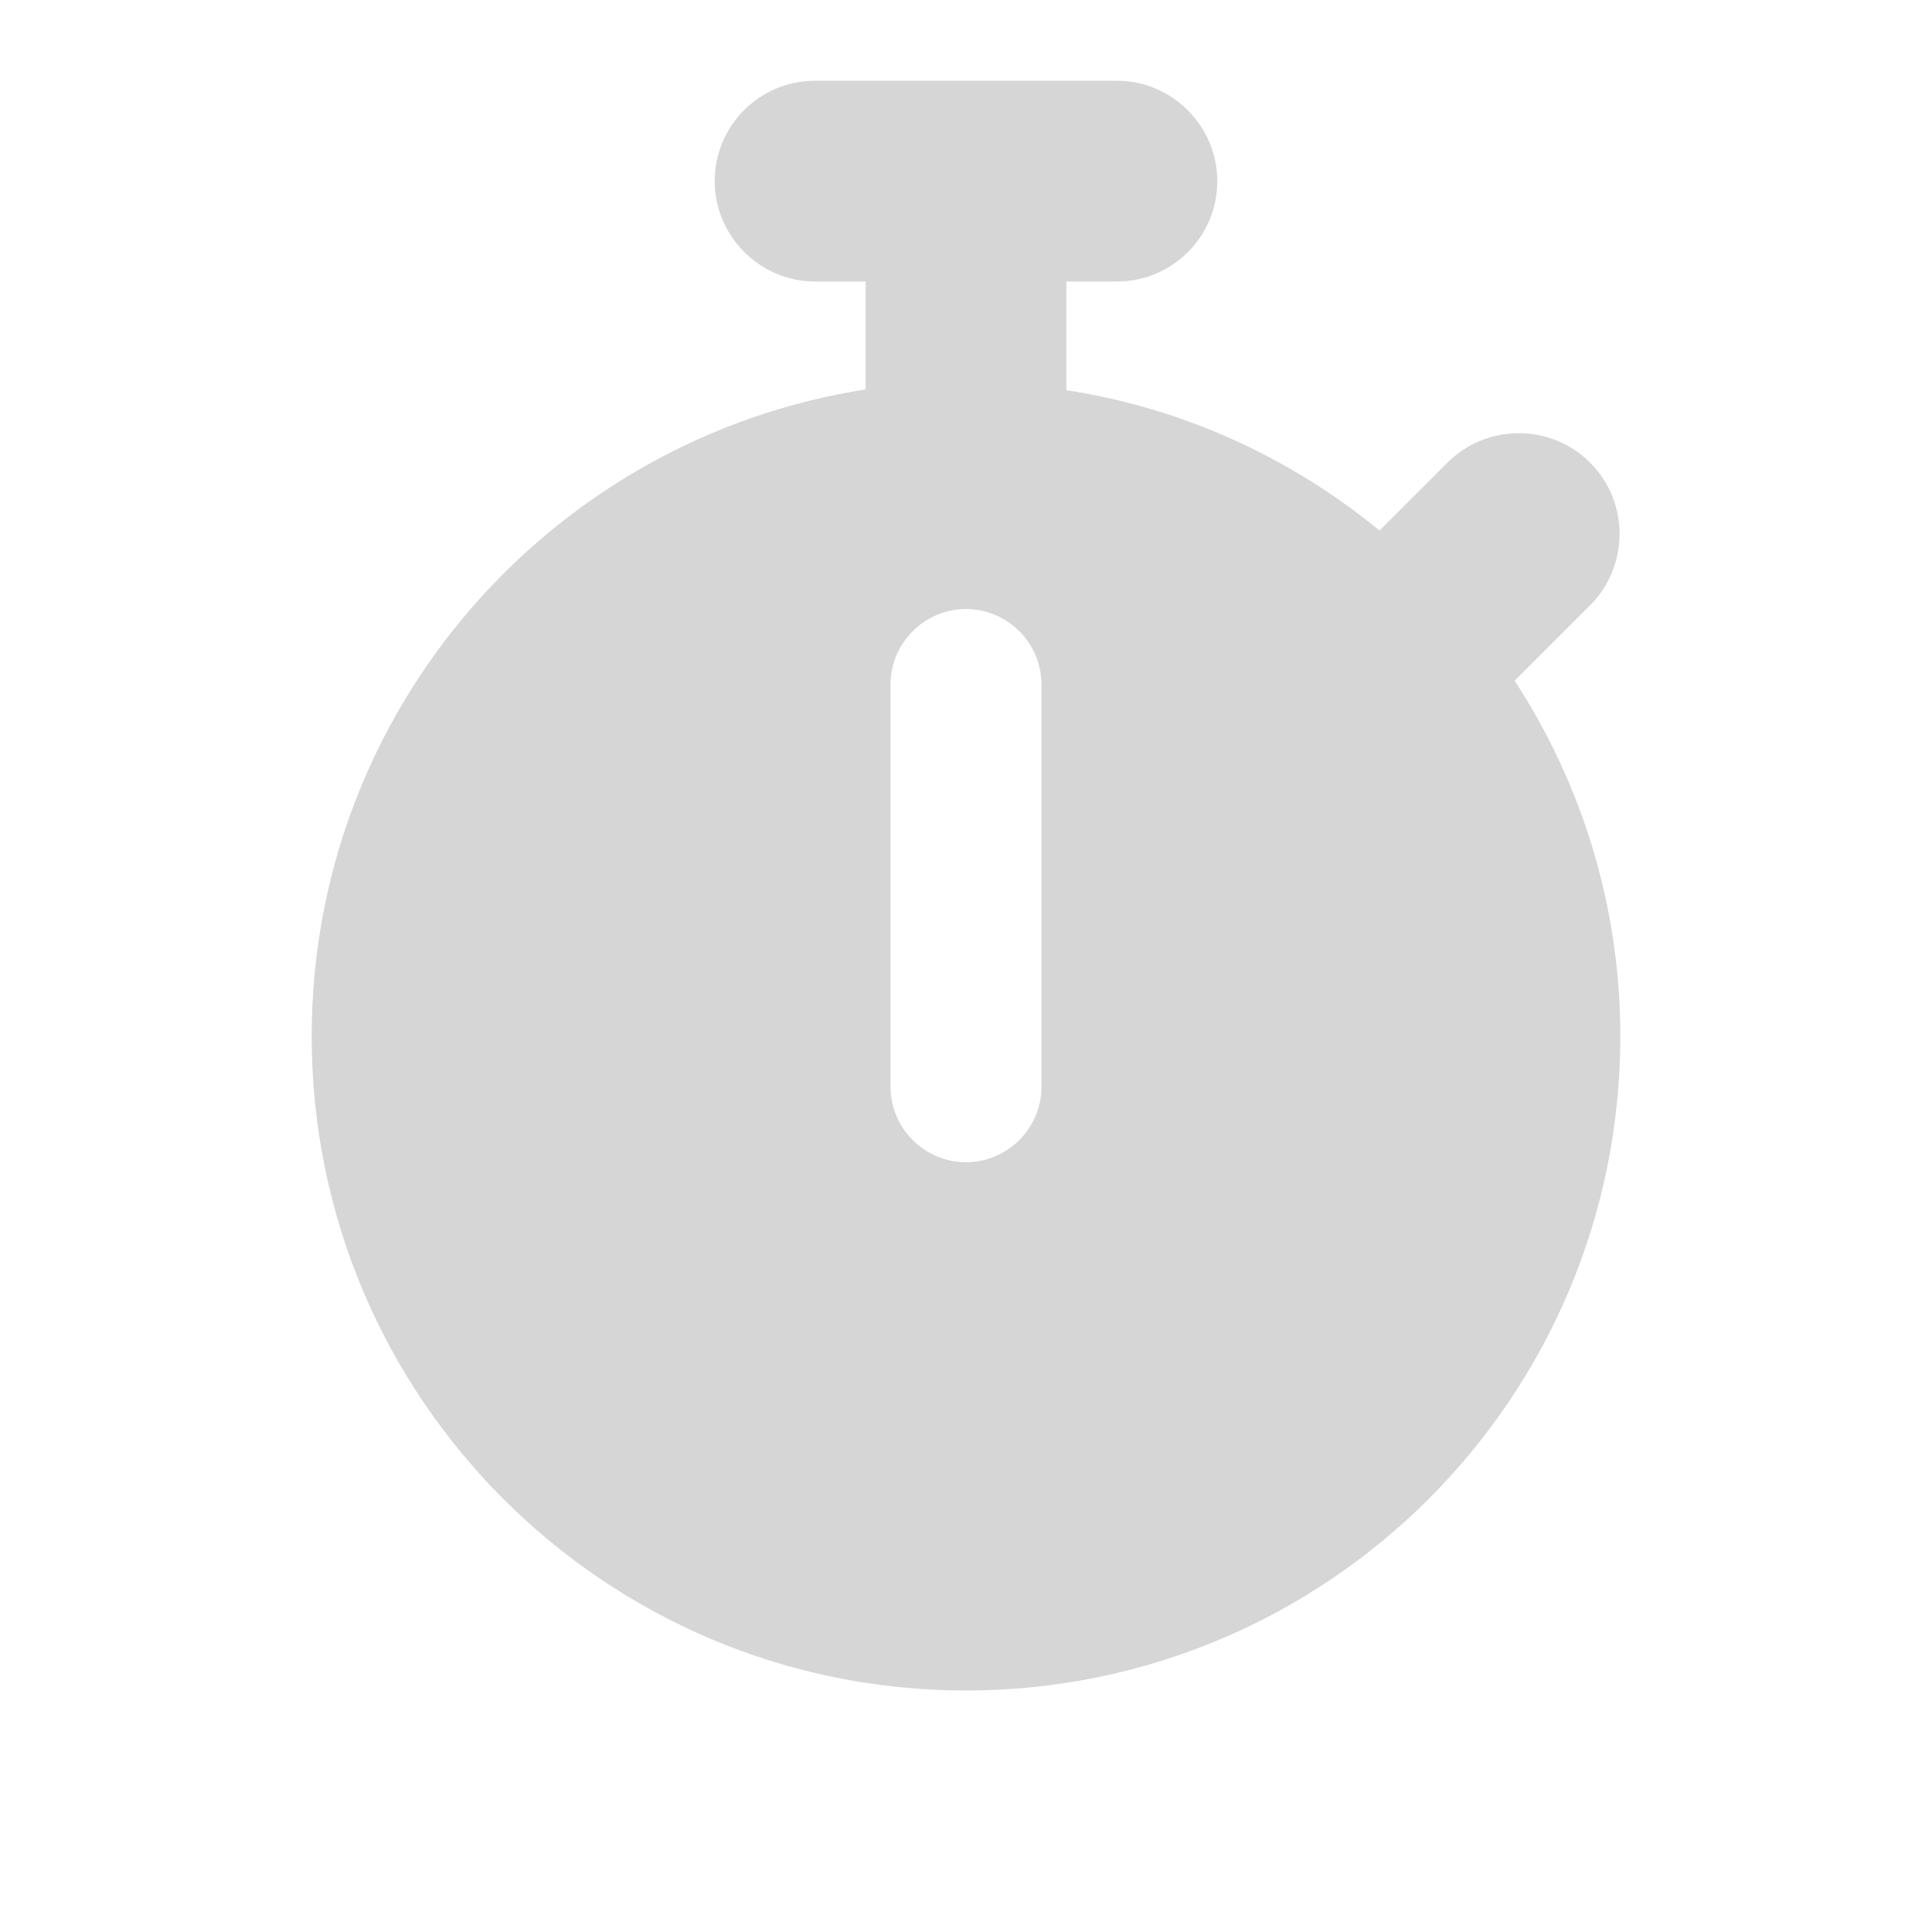
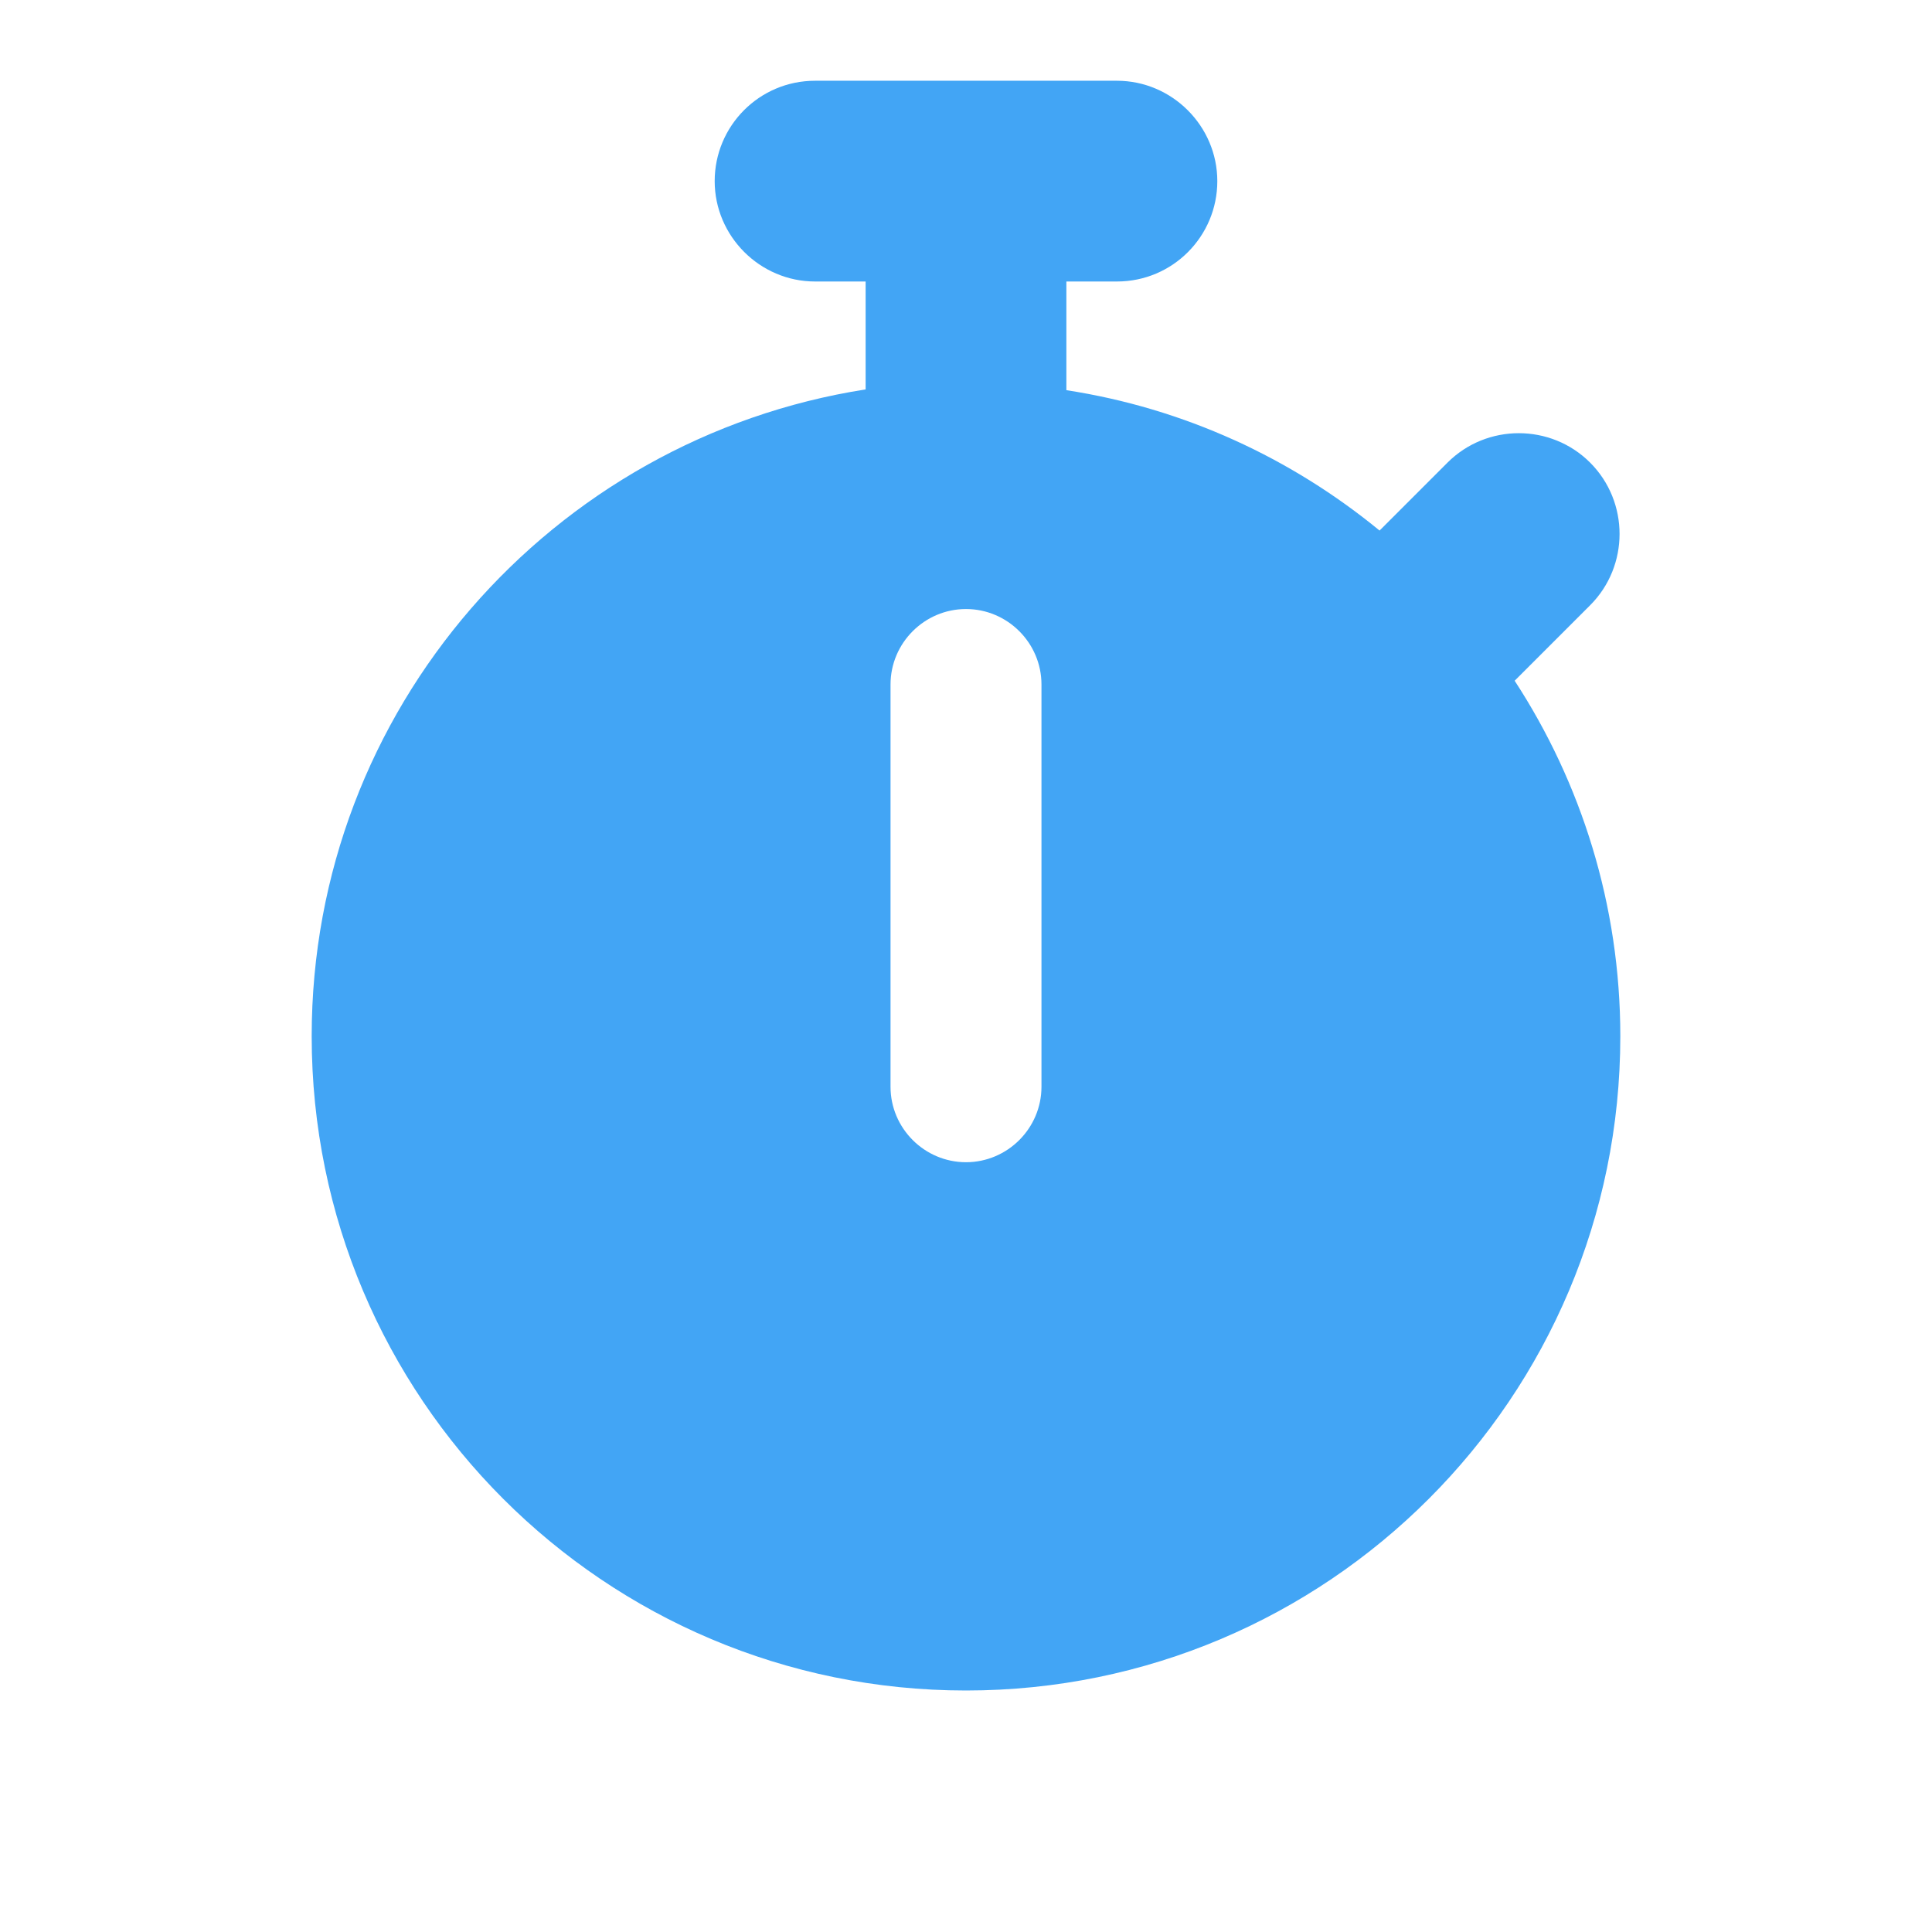
<svg xmlns="http://www.w3.org/2000/svg" version="1.1" id="Layer_3" x="0px" y="0px" viewBox="0 0 256 256" style="enable-background:new 0 0 256 256;" xml:space="preserve">
  <style type="text/css">
- 	.st0{fill:#d6d6d6;}
+ 	.st0{fill:#42A5F5;}
</style>
-   <path class="st0" d="M200.7,90.2l10-10c5.2-5.2,5.2-13.7,0-18.9c-5.2-5.2-13.7-5.2-18.9,0l-9,9c-11.7-9.6-25.9-16.2-41.5-18.6V37.3  h6.7c7.4,0,13.3-6,13.3-13.3s-6-13.3-13.3-13.3h-20h-20c-7.4,0-13.3,6-13.3,13.3s6,13.3,13.3,13.3h6.7v14.3  C73.1,58.1,41.3,94,41.3,137.3c0,47.9,38.8,86.7,86.7,86.7s86.7-38.8,86.7-86.7C214.7,119.9,209.5,103.7,200.7,90.2z M138,144  c0,5.5-4.5,10-10,10s-10-4.5-10-10V90.7c0-5.5,4.5-10,10-10s10,4.5,10,10V144z" />
+   <path class="st0" d="M200.7,90.2l10-10c5.2-5.2,5.2-13.7,0-18.9s-13.7-5.2-18.9,0l-9,9c-11.7-9.6-25.9-16.2-41.5-18.6V37.3h6.7  c7.4,0,13.3-6,13.3-13.3s-6-13.3-13.3-13.3h-20h-20c-7.4,0-13.3,6-13.3,13.3s6,13.3,13.3,13.3h6.7v14.3  C73.1,58.1,41.3,94,41.3,137.3c0,47.9,38.8,86.7,86.7,86.7s86.7-38.8,86.7-86.7C214.7,119.9,209.5,103.7,200.7,90.2z M138,144  c0,5.5-4.5,10-10,10s-10-4.5-10-10V90.7c0-5.5,4.5-10,10-10s10,4.5,10,10V144z" />
</svg>
